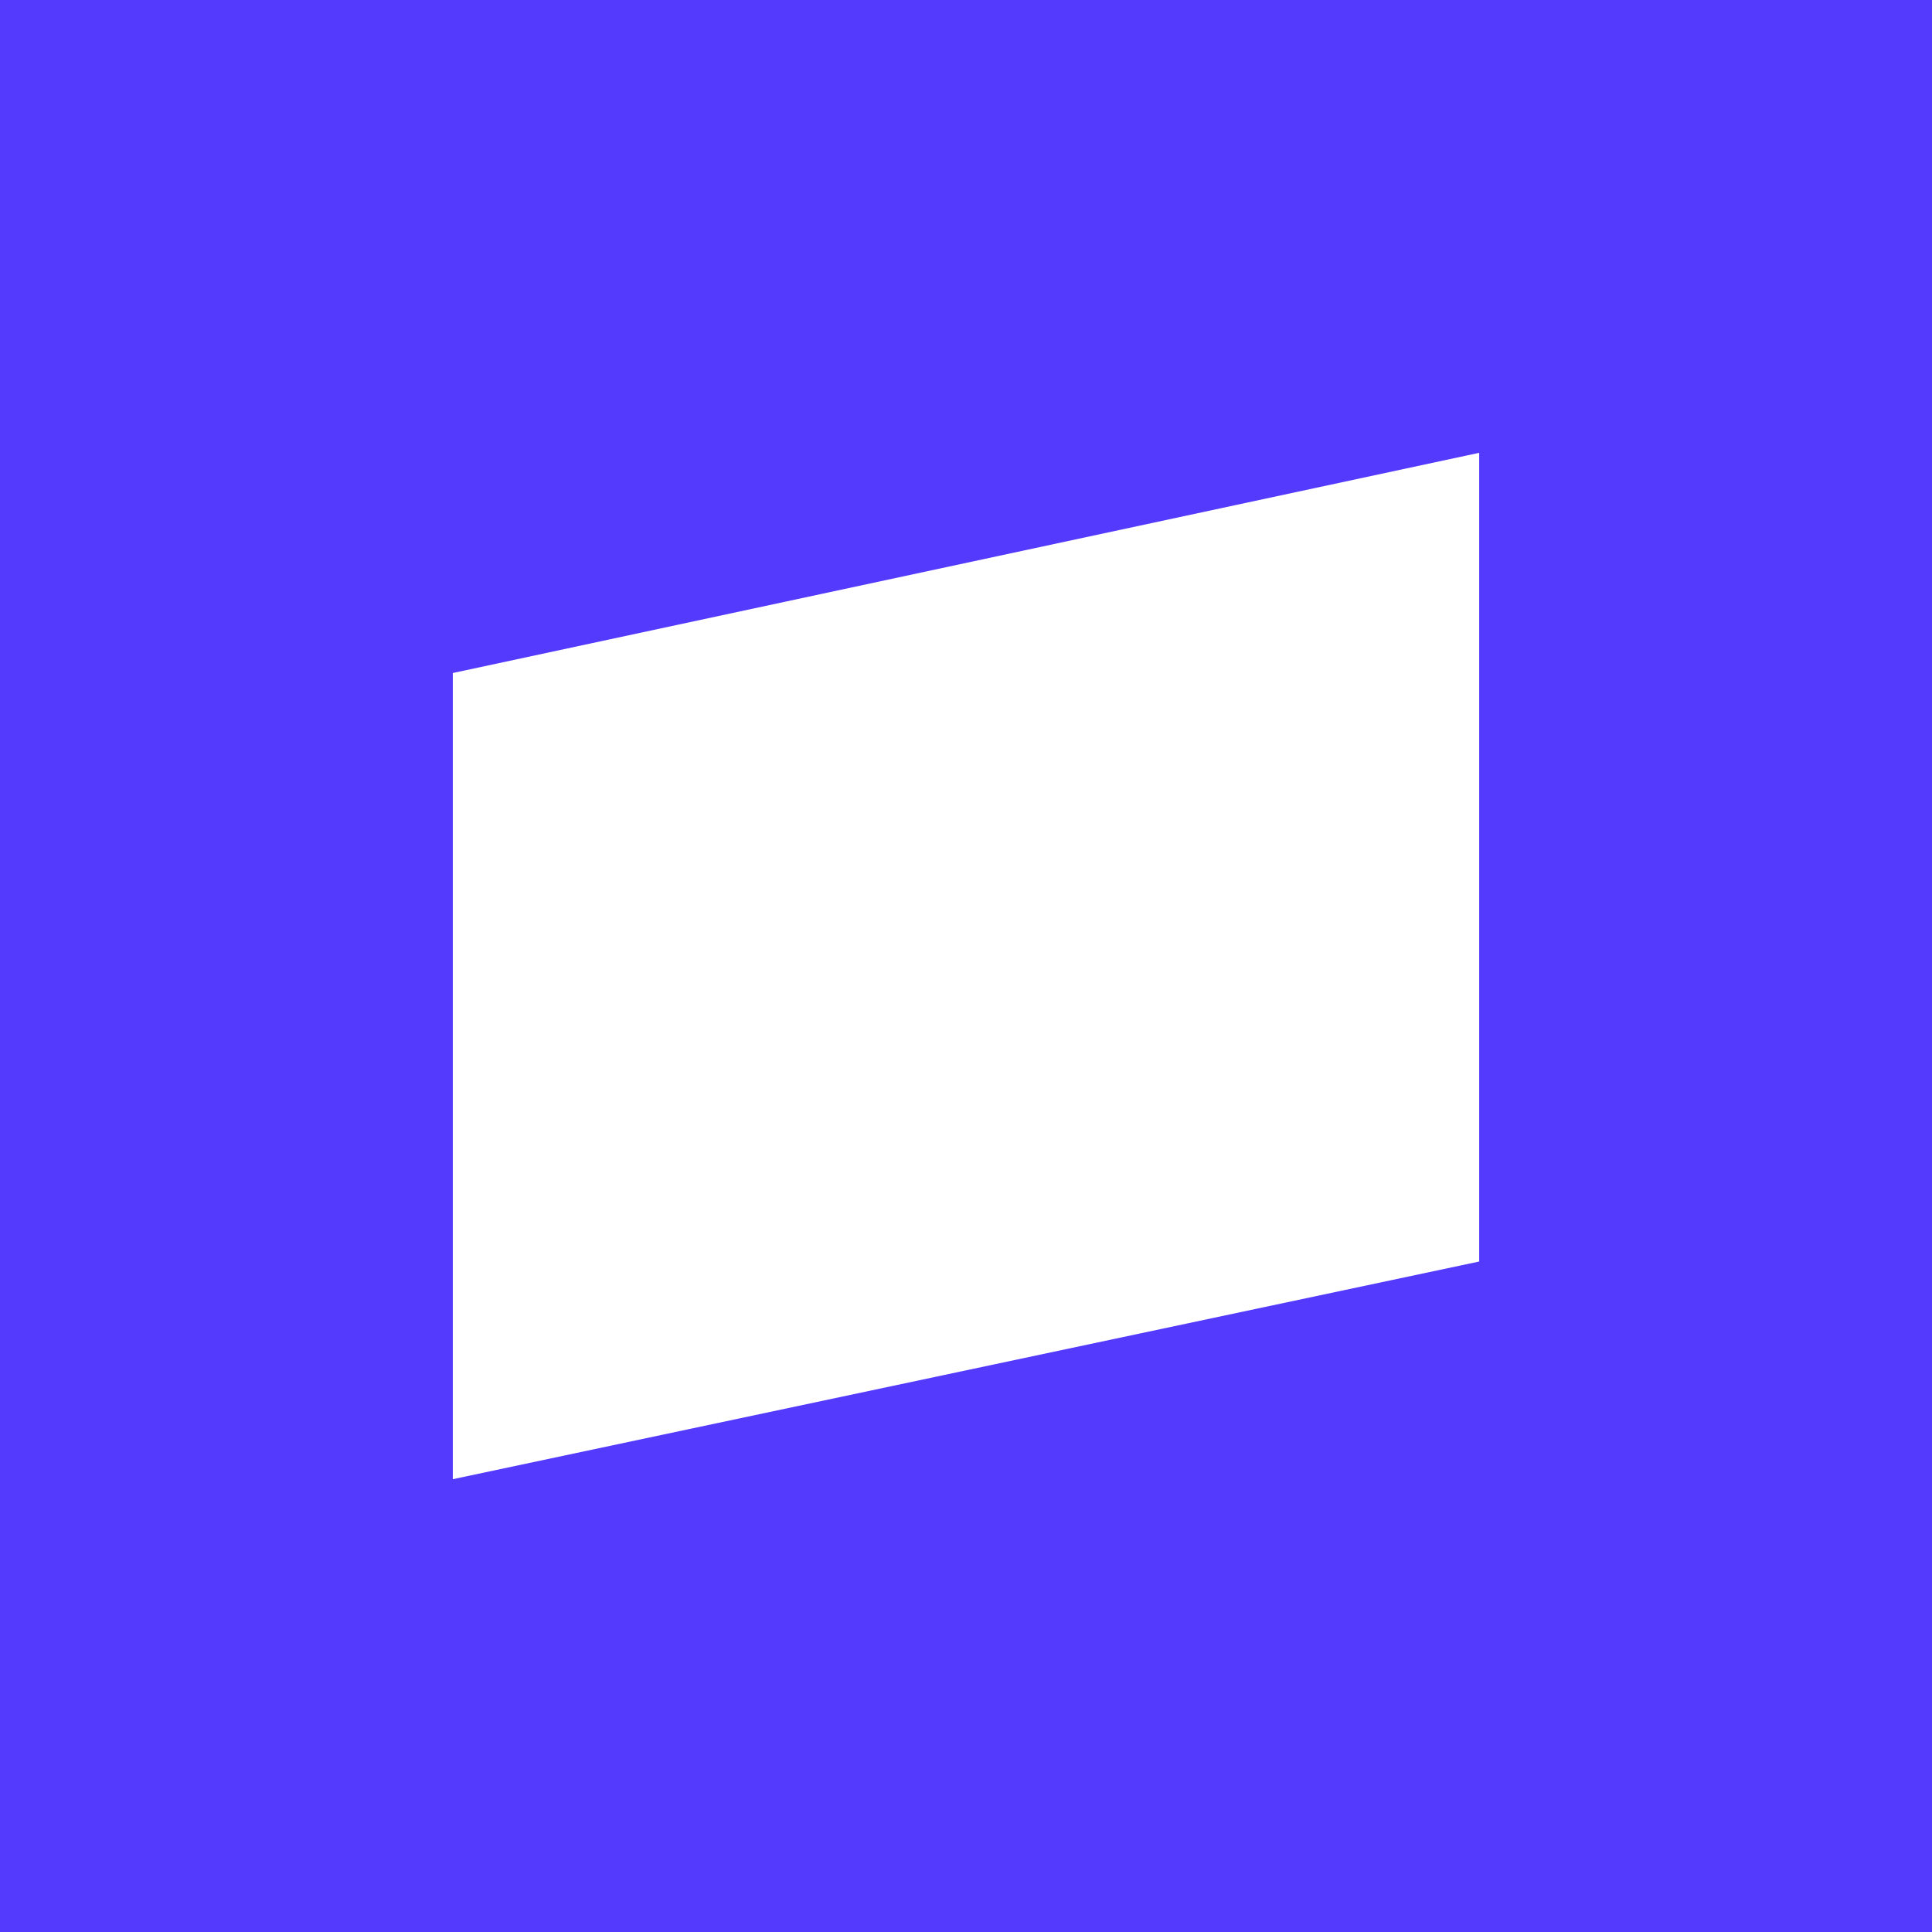
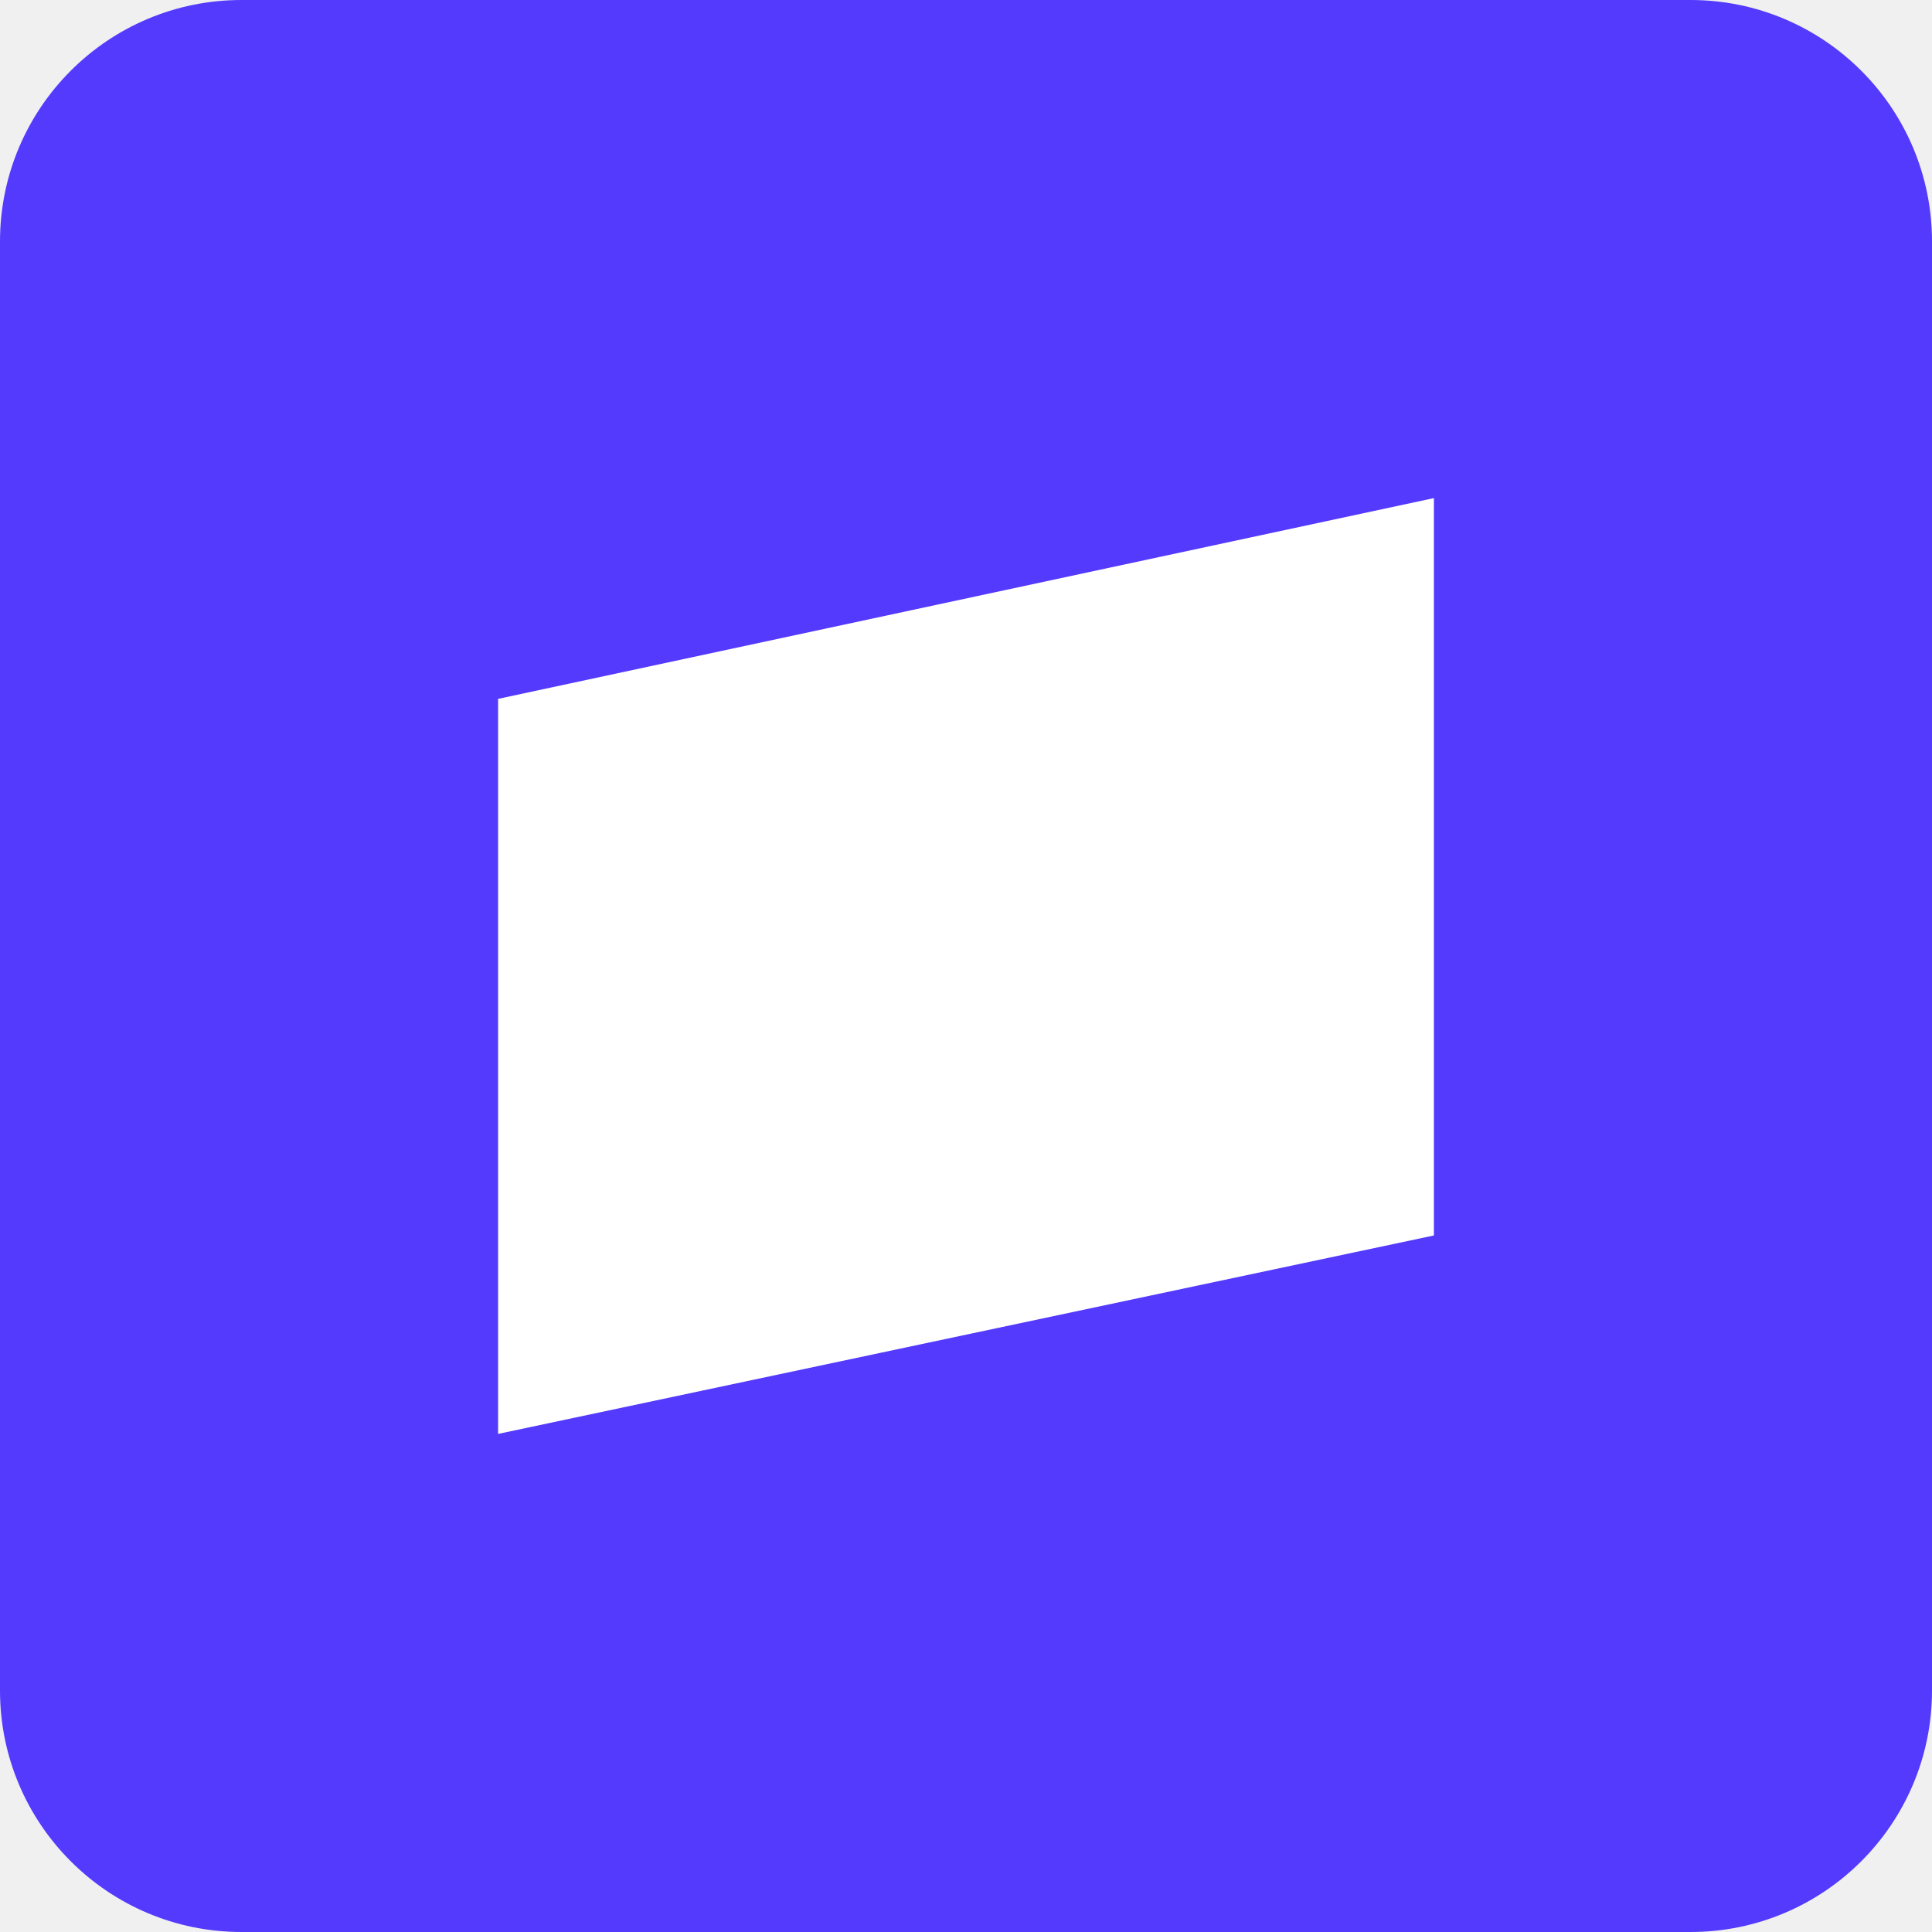
<svg xmlns="http://www.w3.org/2000/svg" width="512" height="512" fill="none">
-   <path fill="#533afd" d="M0 0h512v512H0z" />
-   <path fill="#fff" fill-rule="evenodd" d="m120 392 272-57.683V120l-272 58.357z" clip-rule="evenodd" />
+   <rect width="512" height="512" fill="#533afd" rx="64" />
+   <path fill="#fff" fill-rule="evenodd" d="m132 380 248-52.593V132l-248 53.208z" clip-rule="evenodd" />
</svg>
